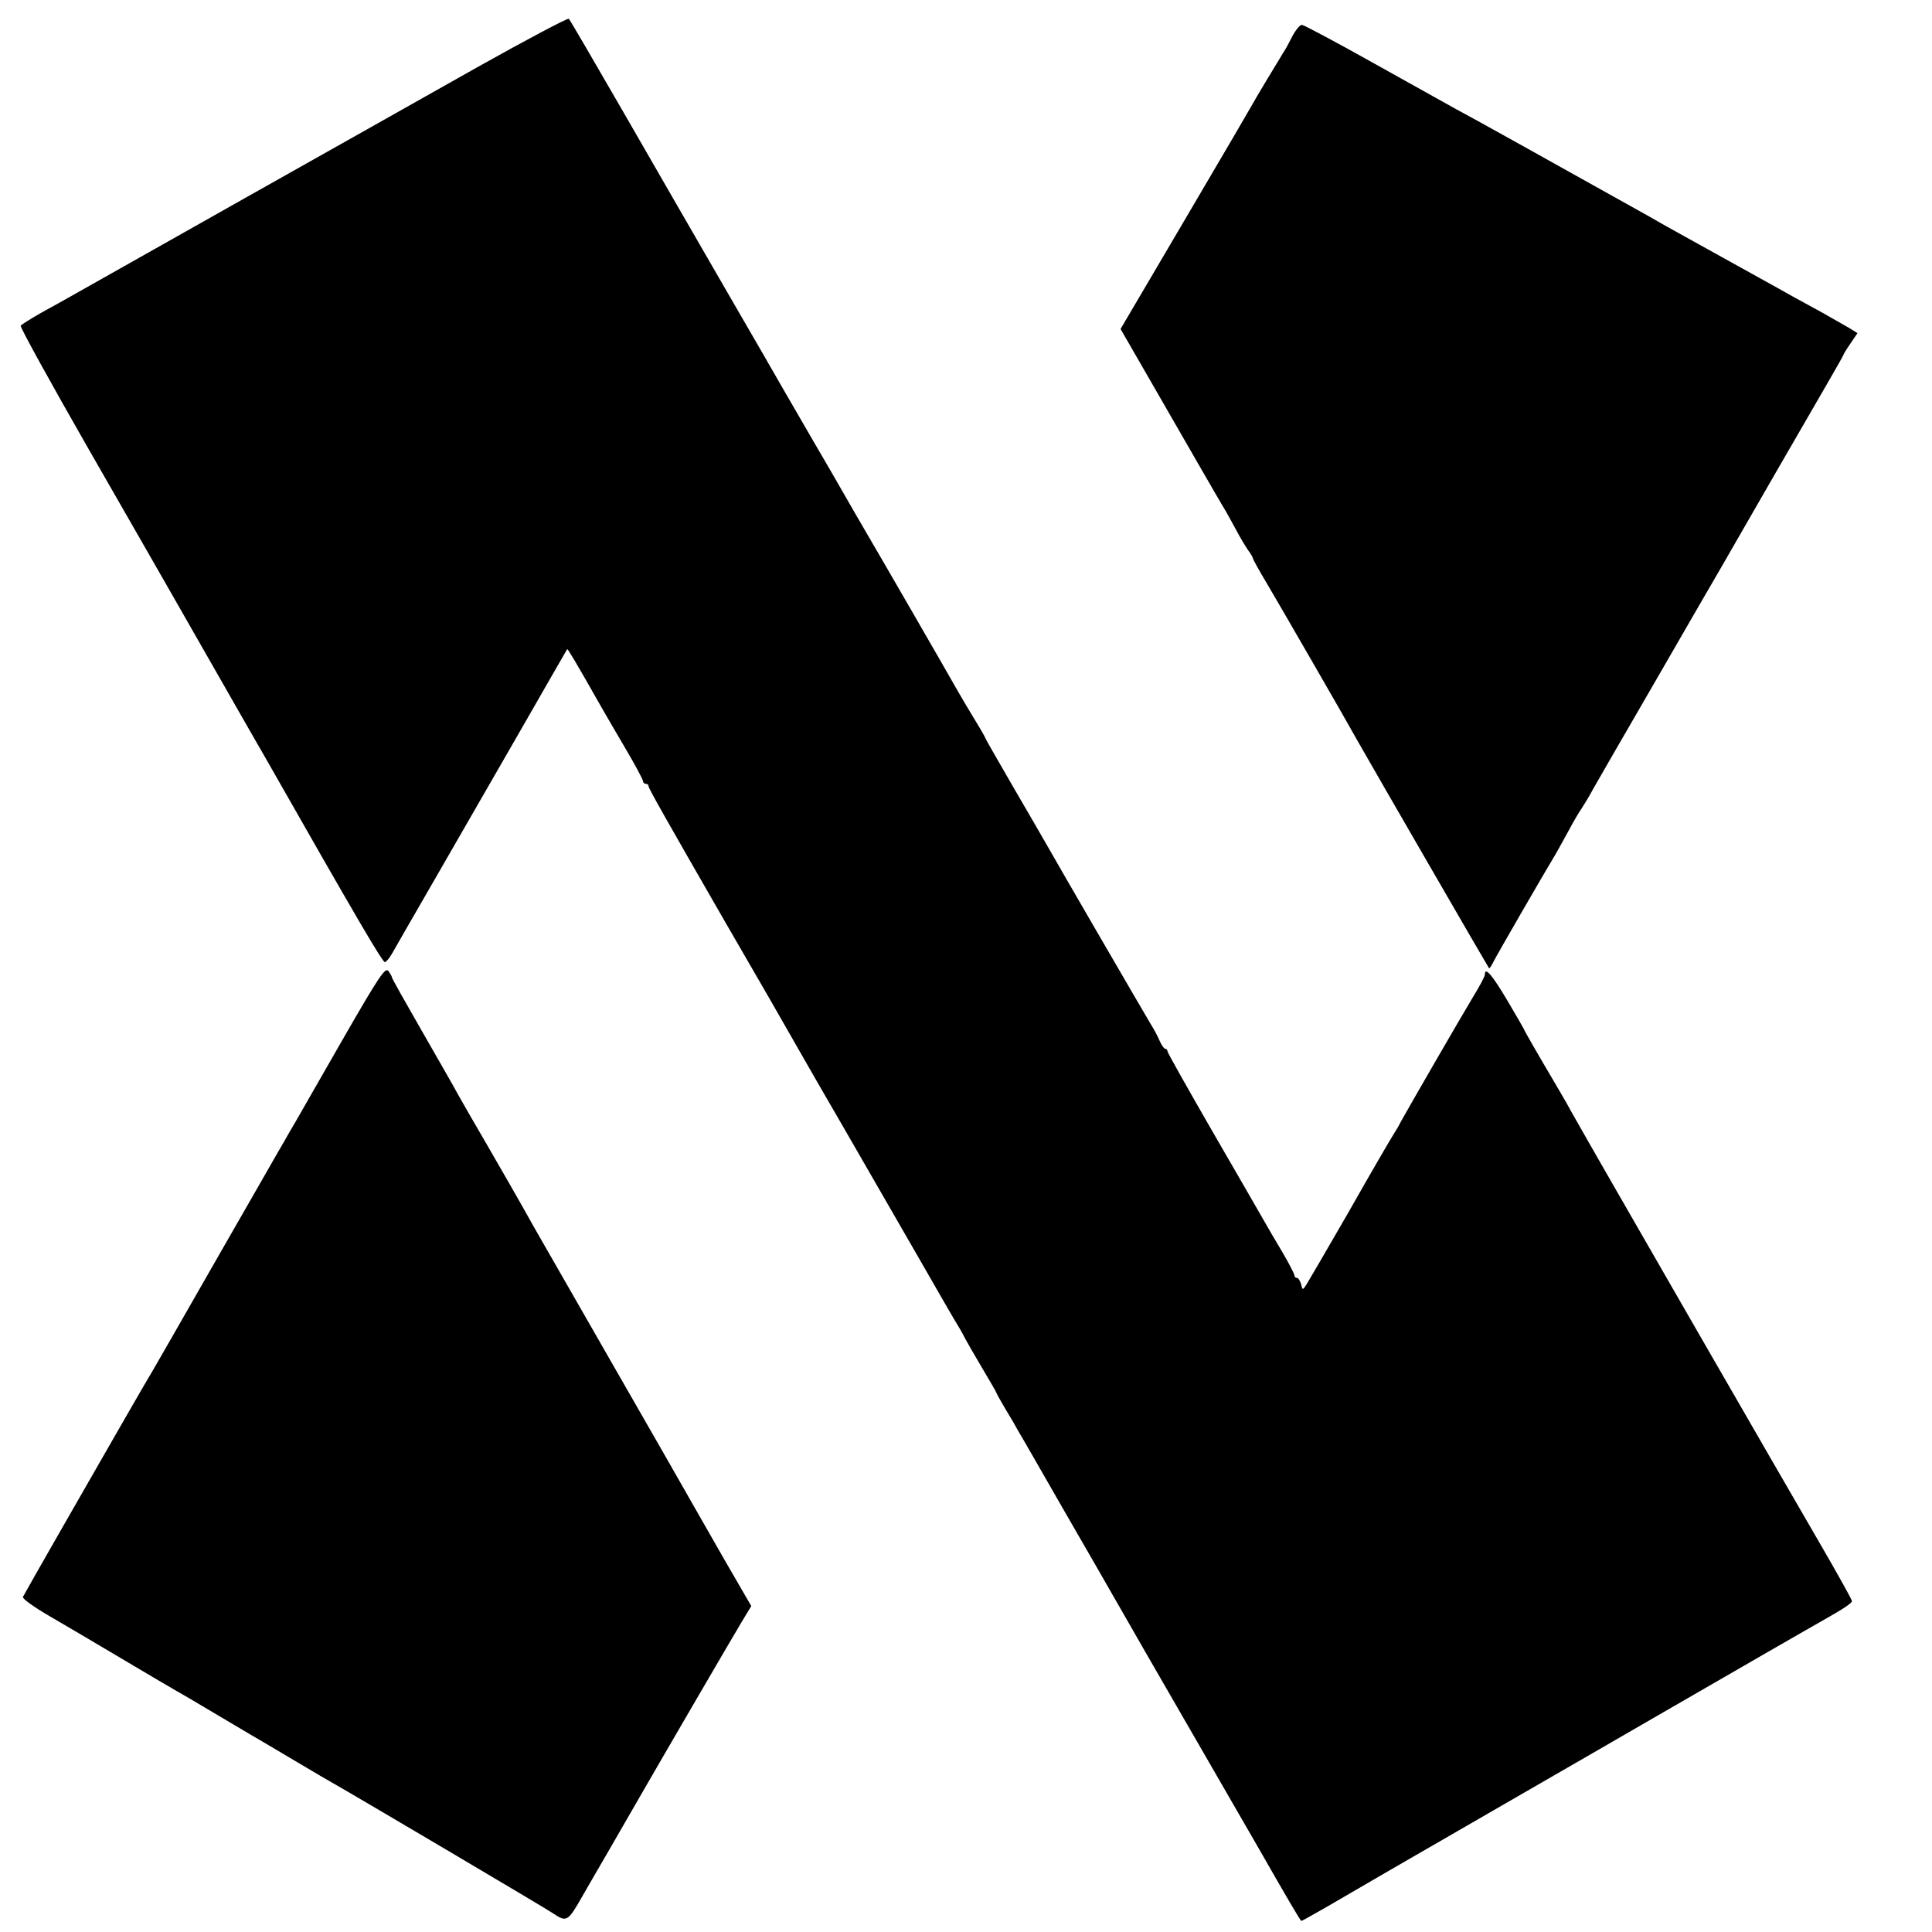
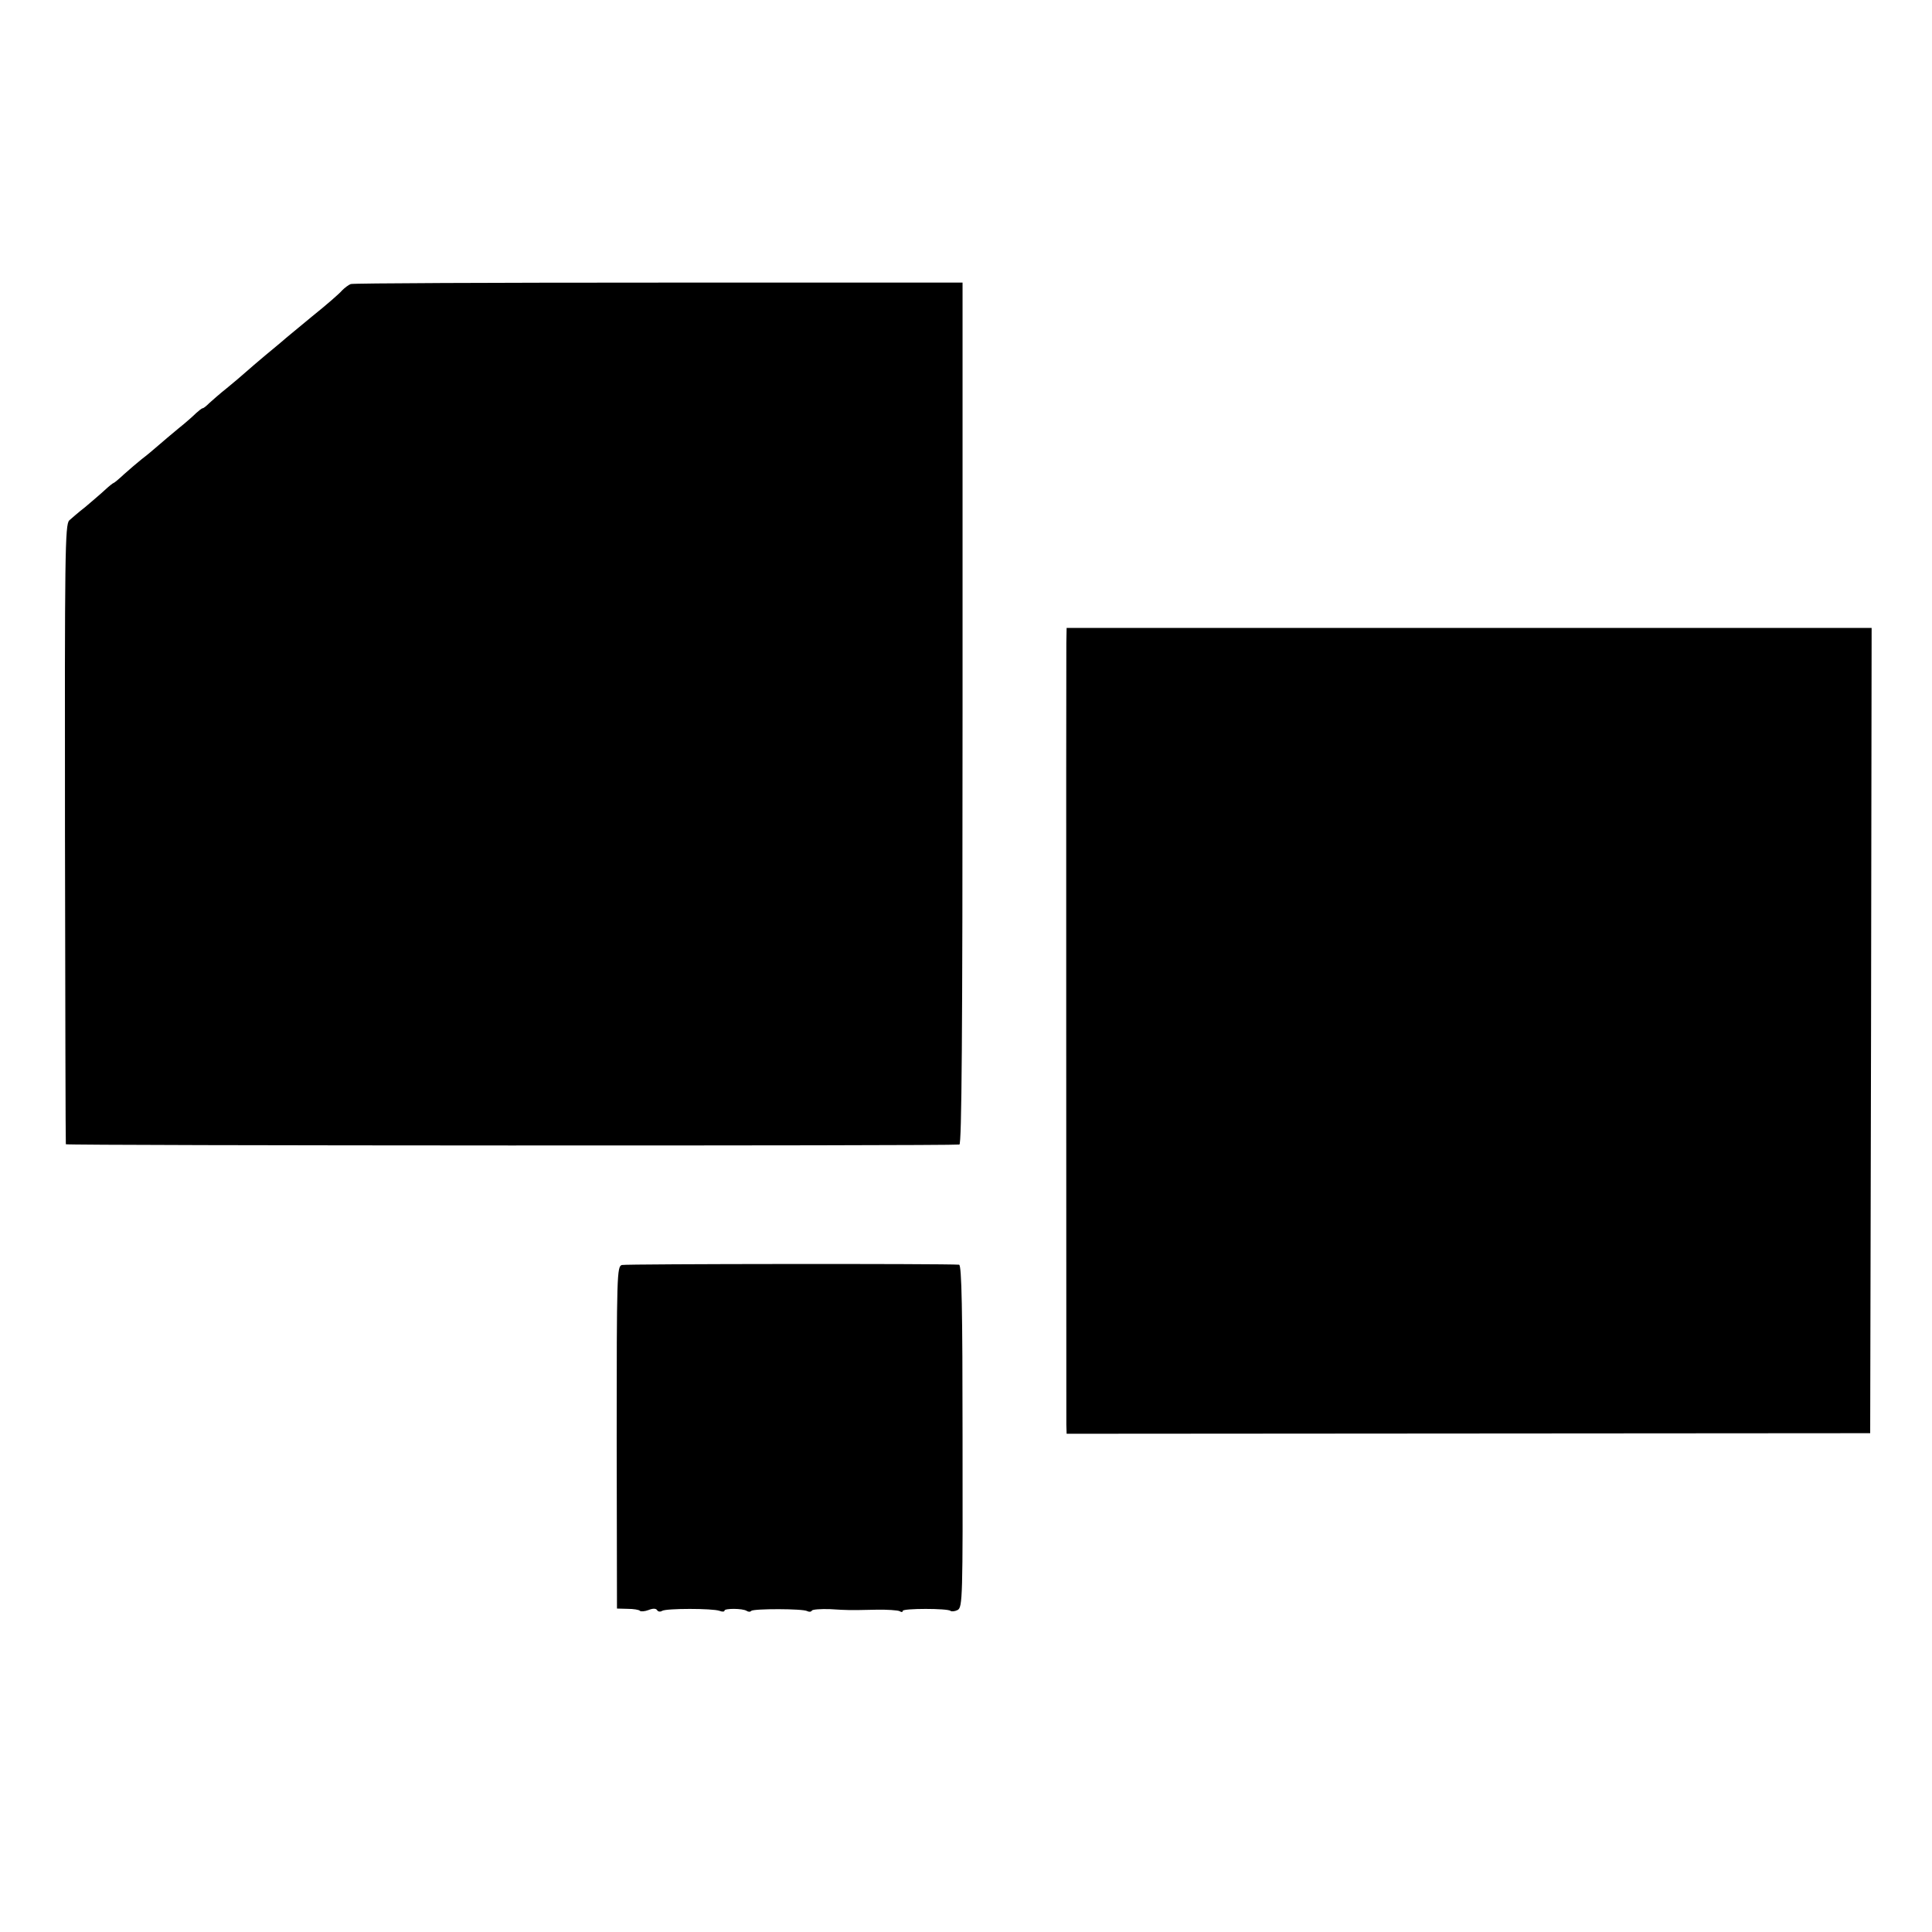
- <svg xmlns="http://www.w3.org/2000/svg" version="1.0" width="700pt" height="700pt" viewBox="0 0 700 700" preserveAspectRatio="xMidYMid meet">
-   <g transform="translate(0,700) scale(0.1,-0.1)" fill="#000000" stroke="none">
-     <path d="M1725 6754 c-181 -102 -355 -200 -385 -217 -77 -43 -778 -438 -1015 -572 -60 -34 -140 -79 -177 -99 -37 -21 -70 -42 -73 -46 -3 -5 108 -206 246 -447 138 -241 263 -458 277 -483 14 -25 50 -88 80 -140 30 -52 66 -115 80 -140 14 -25 59 -103 100 -175 41 -71 86 -151 101 -176 333 -585 428 -748 436 -745 5 1 17 16 26 32 9 16 76 133 149 259 73 127 211 367 308 535 96 168 176 306 177 308 2 2 28 -41 121 -205 13 -23 53 -92 89 -153 36 -61 65 -115 65 -121 0 -5 5 -9 10 -9 6 0 10 -4 10 -9 0 -8 66 -124 280 -496 123 -212 202 -349 265 -460 12 -22 89 -155 170 -295 81 -140 201 -349 268 -465 66 -115 128 -223 139 -240 10 -16 21 -37 25 -45 4 -8 31 -55 60 -104 29 -49 53 -90 53 -92 0 -2 14 -27 31 -56 18 -29 40 -67 49 -84 10 -16 85 -147 167 -290 82 -142 161 -279 175 -304 14 -25 67 -116 117 -204 77 -133 350 -606 419 -726 89 -156 144 -250 147 -250 2 0 43 23 92 51 99 58 275 160 693 401 157 90 377 218 490 283 277 160 577 333 620 357 71 40 100 60 100 67 0 5 -53 100 -118 212 -119 204 -830 1438 -872 1514 -13 22 -33 58 -45 80 -13 22 -49 85 -82 140 -32 55 -62 107 -66 115 -3 8 -33 60 -65 114 -55 93 -82 125 -82 95 0 -7 -20 -44 -44 -83 -37 -61 -229 -393 -261 -451 -5 -11 -17 -31 -26 -45 -9 -14 -81 -137 -159 -275 -79 -137 -150 -259 -157 -270 -13 -20 -14 -20 -19 3 -4 12 -10 22 -15 22 -5 0 -9 4 -9 9 0 5 -19 42 -43 83 -24 40 -55 93 -69 118 -14 25 -98 170 -187 324 -88 153 -161 282 -161 287 0 5 -4 9 -8 9 -4 0 -13 12 -20 28 -6 15 -21 43 -33 62 -24 40 -339 582 -377 650 -14 25 -70 121 -124 214 -54 93 -98 170 -98 172 0 2 -17 32 -38 66 -21 35 -50 83 -64 108 -33 59 -264 459 -332 575 -29 50 -64 110 -78 135 -14 25 -65 113 -113 195 -48 83 -97 168 -110 190 -12 22 -105 182 -205 355 -100 173 -268 464 -372 645 -105 182 -193 333 -197 337 -3 4 -154 -76 -336 -178z" />
-     <path d="M4682 6868 c-12 -24 -26 -50 -32 -58 -20 -32 -110 -182 -110 -184 0 -1 -108 -186 -240 -410 l-240 -408 102 -177 c145 -252 248 -431 269 -466 10 -16 30 -52 45 -80 14 -27 35 -62 45 -77 11 -14 19 -29 19 -32 0 -3 22 -43 49 -88 48 -81 283 -488 333 -578 51 -90 470 -815 473 -818 2 -2 9 9 17 25 13 26 180 315 227 393 11 19 32 58 47 85 15 28 34 61 44 75 9 14 29 46 42 71 14 25 118 205 231 400 112 195 214 370 225 389 131 228 278 483 386 669 36 62 66 115 66 117 0 2 11 20 25 40 l25 37 -29 18 c-17 10 -61 35 -98 56 -37 20 -86 47 -108 59 -22 13 -56 31 -75 42 -129 72 -322 178 -357 198 -24 13 -64 36 -90 51 -342 191 -650 363 -700 389 -34 19 -170 95 -303 169 -132 74 -247 135 -253 135 -7 0 -23 -19 -35 -42z" />
-     <path d="M1244 3238 c-82 -143 -160 -279 -173 -302 -13 -22 -32 -54 -41 -71 -10 -16 -119 -208 -244 -425 -124 -217 -230 -402 -235 -410 -9 -14 -92 -158 -139 -240 -11 -19 -88 -154 -172 -300 -84 -146 -154 -270 -157 -276 -2 -7 42 -38 99 -71 57 -33 177 -104 268 -158 91 -54 174 -103 185 -109 11 -6 73 -42 138 -81 64 -38 125 -74 135 -80 20 -11 228 -135 254 -150 9 -5 29 -17 45 -26 61 -34 770 -453 793 -469 54 -36 56 -35 112 63 29 51 58 100 63 109 10 17 72 124 123 213 115 200 360 620 389 668 l35 58 -99 171 c-54 95 -110 192 -124 217 -14 25 -142 249 -284 496 -142 248 -267 466 -278 485 -62 111 -118 208 -177 310 -37 63 -81 140 -98 170 -16 30 -78 138 -136 239 -58 101 -106 186 -106 190 0 3 -6 14 -13 23 -11 14 -33 -18 -163 -244z" />
+ <svg xmlns="http://www.w3.org/2000/svg" version="1.0" width="672pt" height="672pt" viewBox="0 0 672 672" preserveAspectRatio="xMidYMid meet">
+   <g transform="translate(0,672) scale(0.1,-0.1)" fill="#000000" stroke="none">
+     <path d="M1220 5732 c-8 -3 -21 -13 -30 -22 -8 -10 -55 -51 -105 -91 -49 -41 -95 -78 -101 -84 -6 -5 -33 -28 -60 -50 -26 -22 -58 -49 -70 -60 -12 -11 -42 -36 -65 -55 -24 -19 -51 -43 -61 -52 -10 -10 -20 -18 -23 -18 -3 0 -13 -8 -23 -17 -10 -10 -37 -34 -61 -53 -23 -19 -55 -46 -71 -60 -16 -14 -41 -35 -57 -47 -15 -12 -43 -36 -61 -52 -18 -17 -35 -31 -37 -31 -2 0 -17 -12 -32 -26 -15 -14 -46 -40 -67 -58 -22 -17 -46 -38 -55 -46 -15 -14 -16 -117 -15 -1090 1 -591 2 -1077 3 -1080 1 -5 3073 -6 3108 -1 8 1 11 376 11 1499 l0 1499 -1056 0 c-581 0 -1064 -2 -1072 -5z" />
+     <path d="M3709 4485 c-1 -61 0 -2677 0 -2721 l1 -31 1398 1 1397 1 3 1400 2 1401 -1400 0 -1400 0 -1 -51z" />
+     <path d="M2163 2320 c-17 -5 -18 -34 -18 -600 l1 -595 37 -1 c20 0 40 -3 43 -7 3 -3 17 -2 30 3 15 6 26 6 30 -1 3 -5 11 -6 17 -2 14 9 176 9 200 0 10 -4 17 -3 17 1 0 8 63 8 77 -1 6 -4 13 -4 16 0 9 8 181 8 195 -1 6 -3 13 -3 16 2 2 4 31 6 63 5 66 -4 63 -4 159 -2 40 1 77 -2 83 -5 6 -4 11 -4 11 1 0 9 157 9 166 0 4 -3 15 -2 25 3 17 10 18 40 17 605 0 434 -3 595 -12 596 -49 4 -1159 3 -1173 -1z" />
  </g>
</svg>
